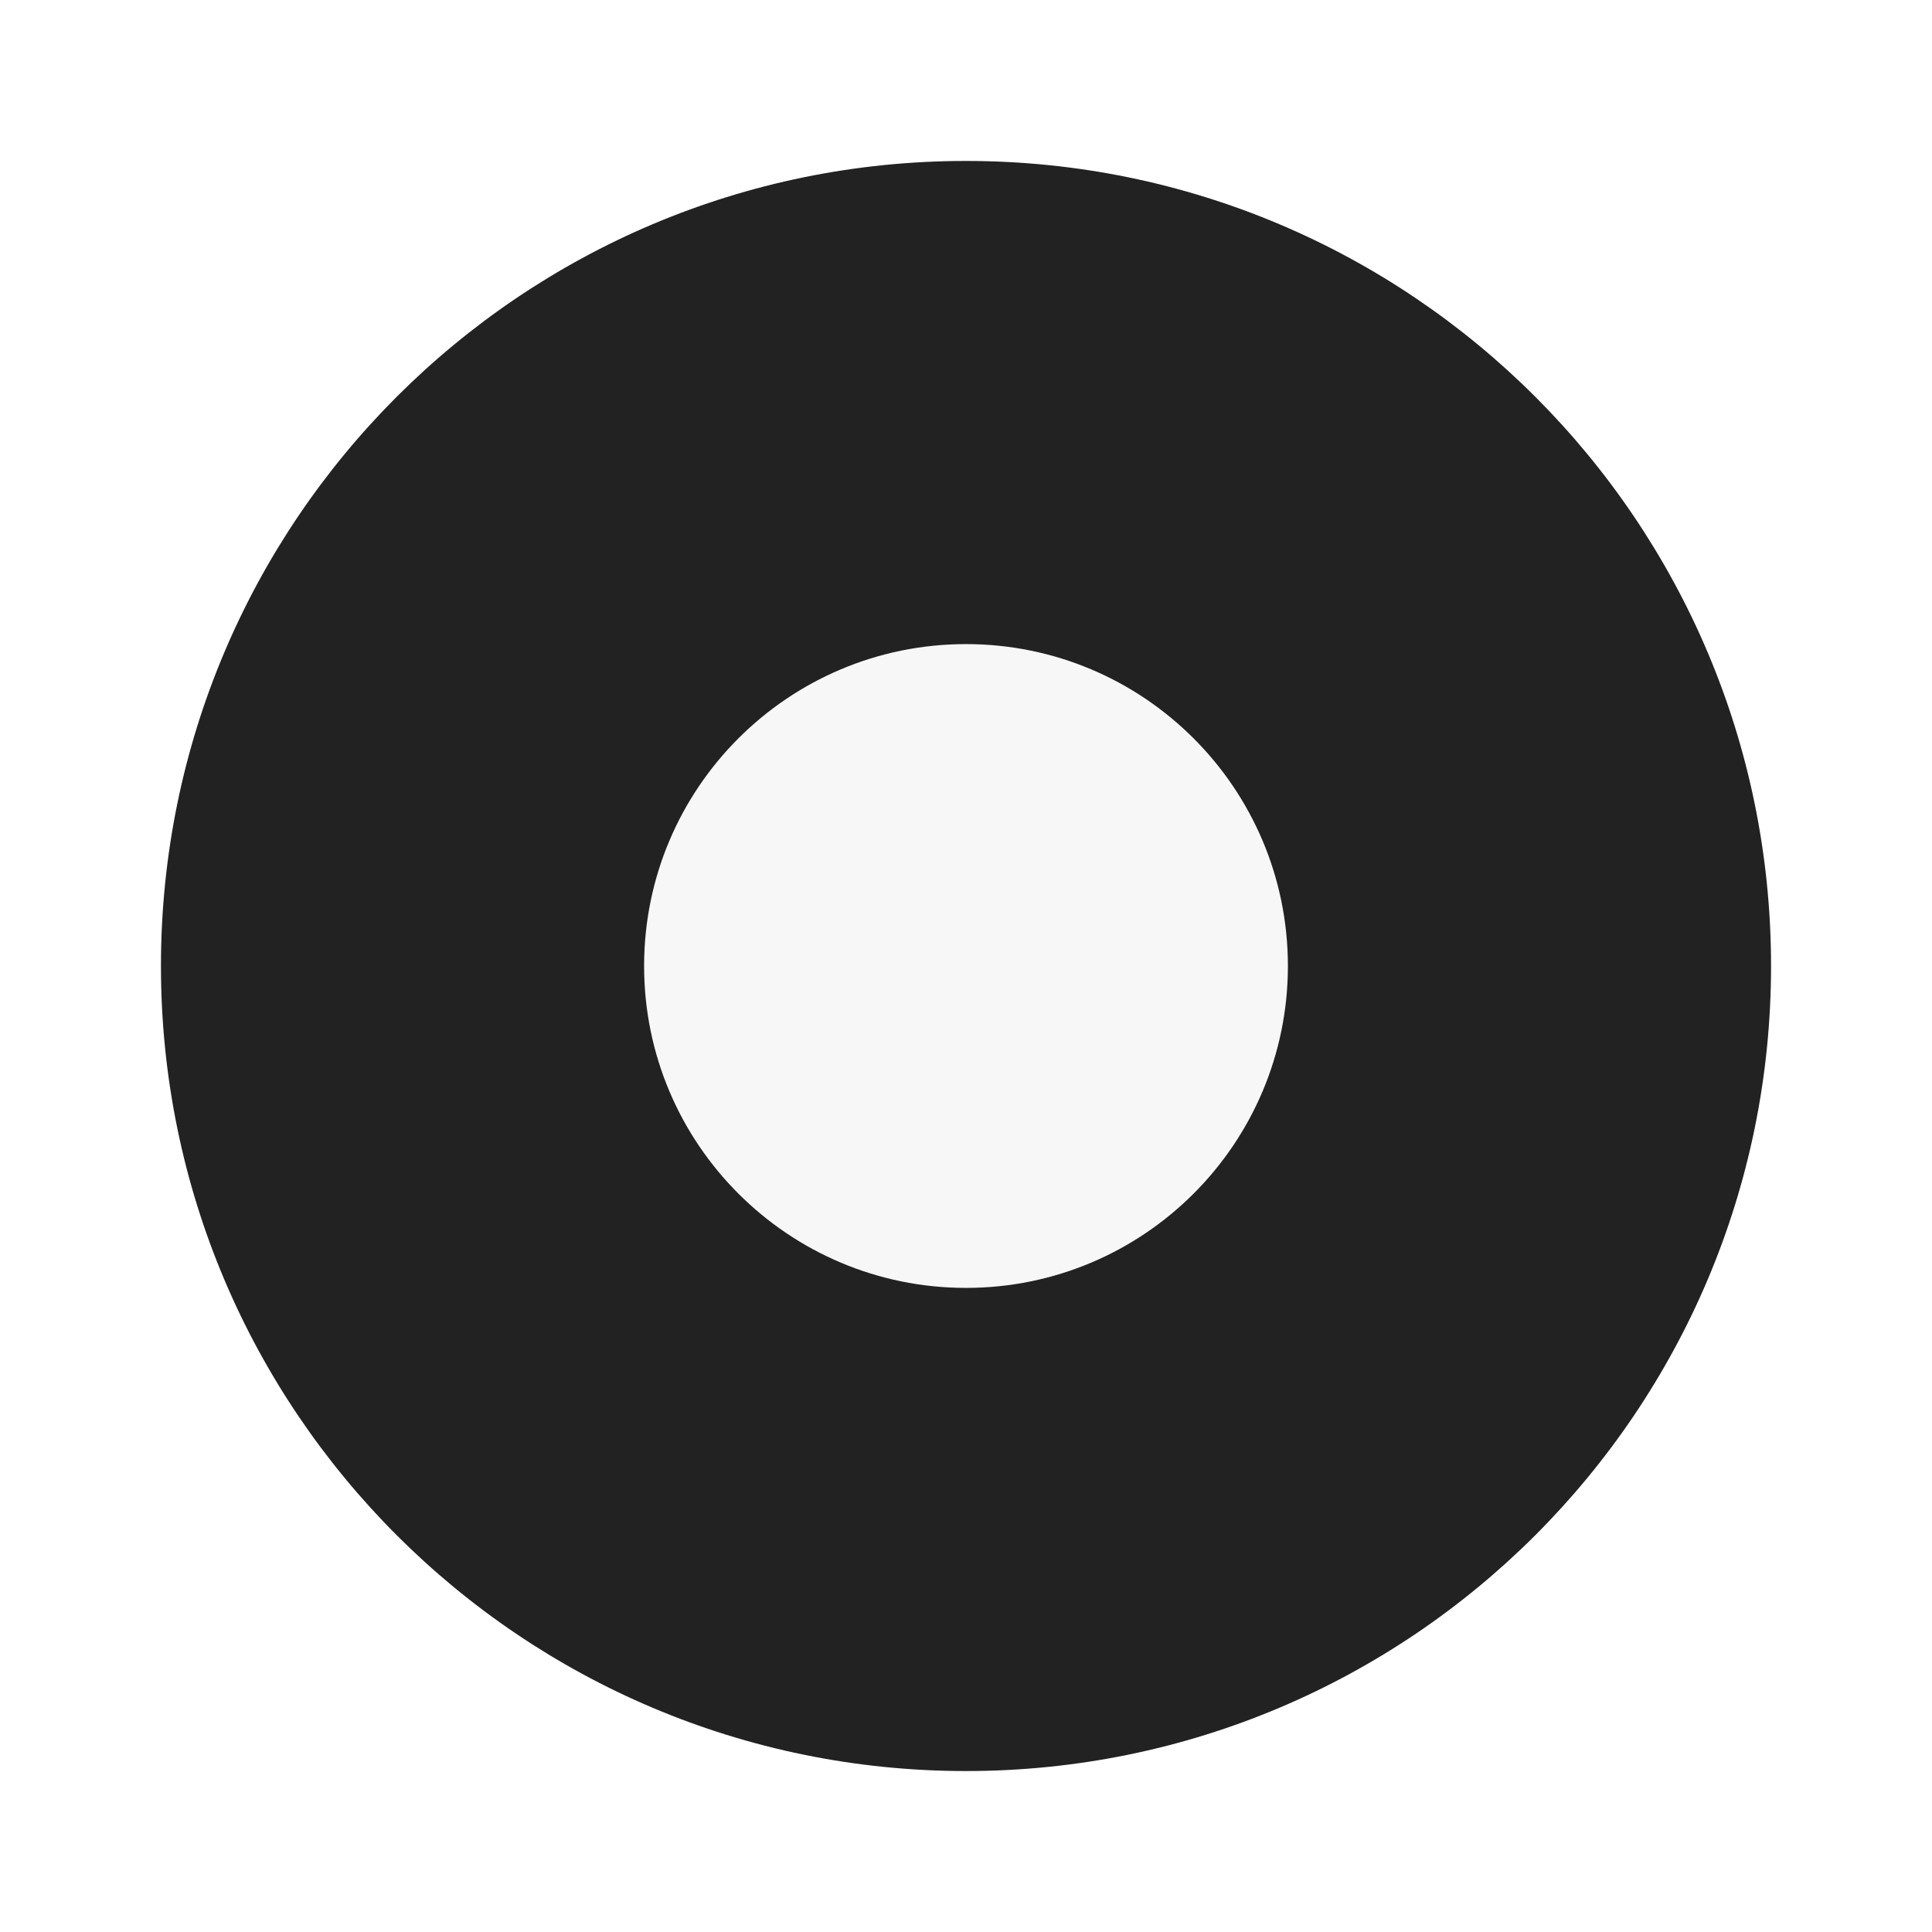
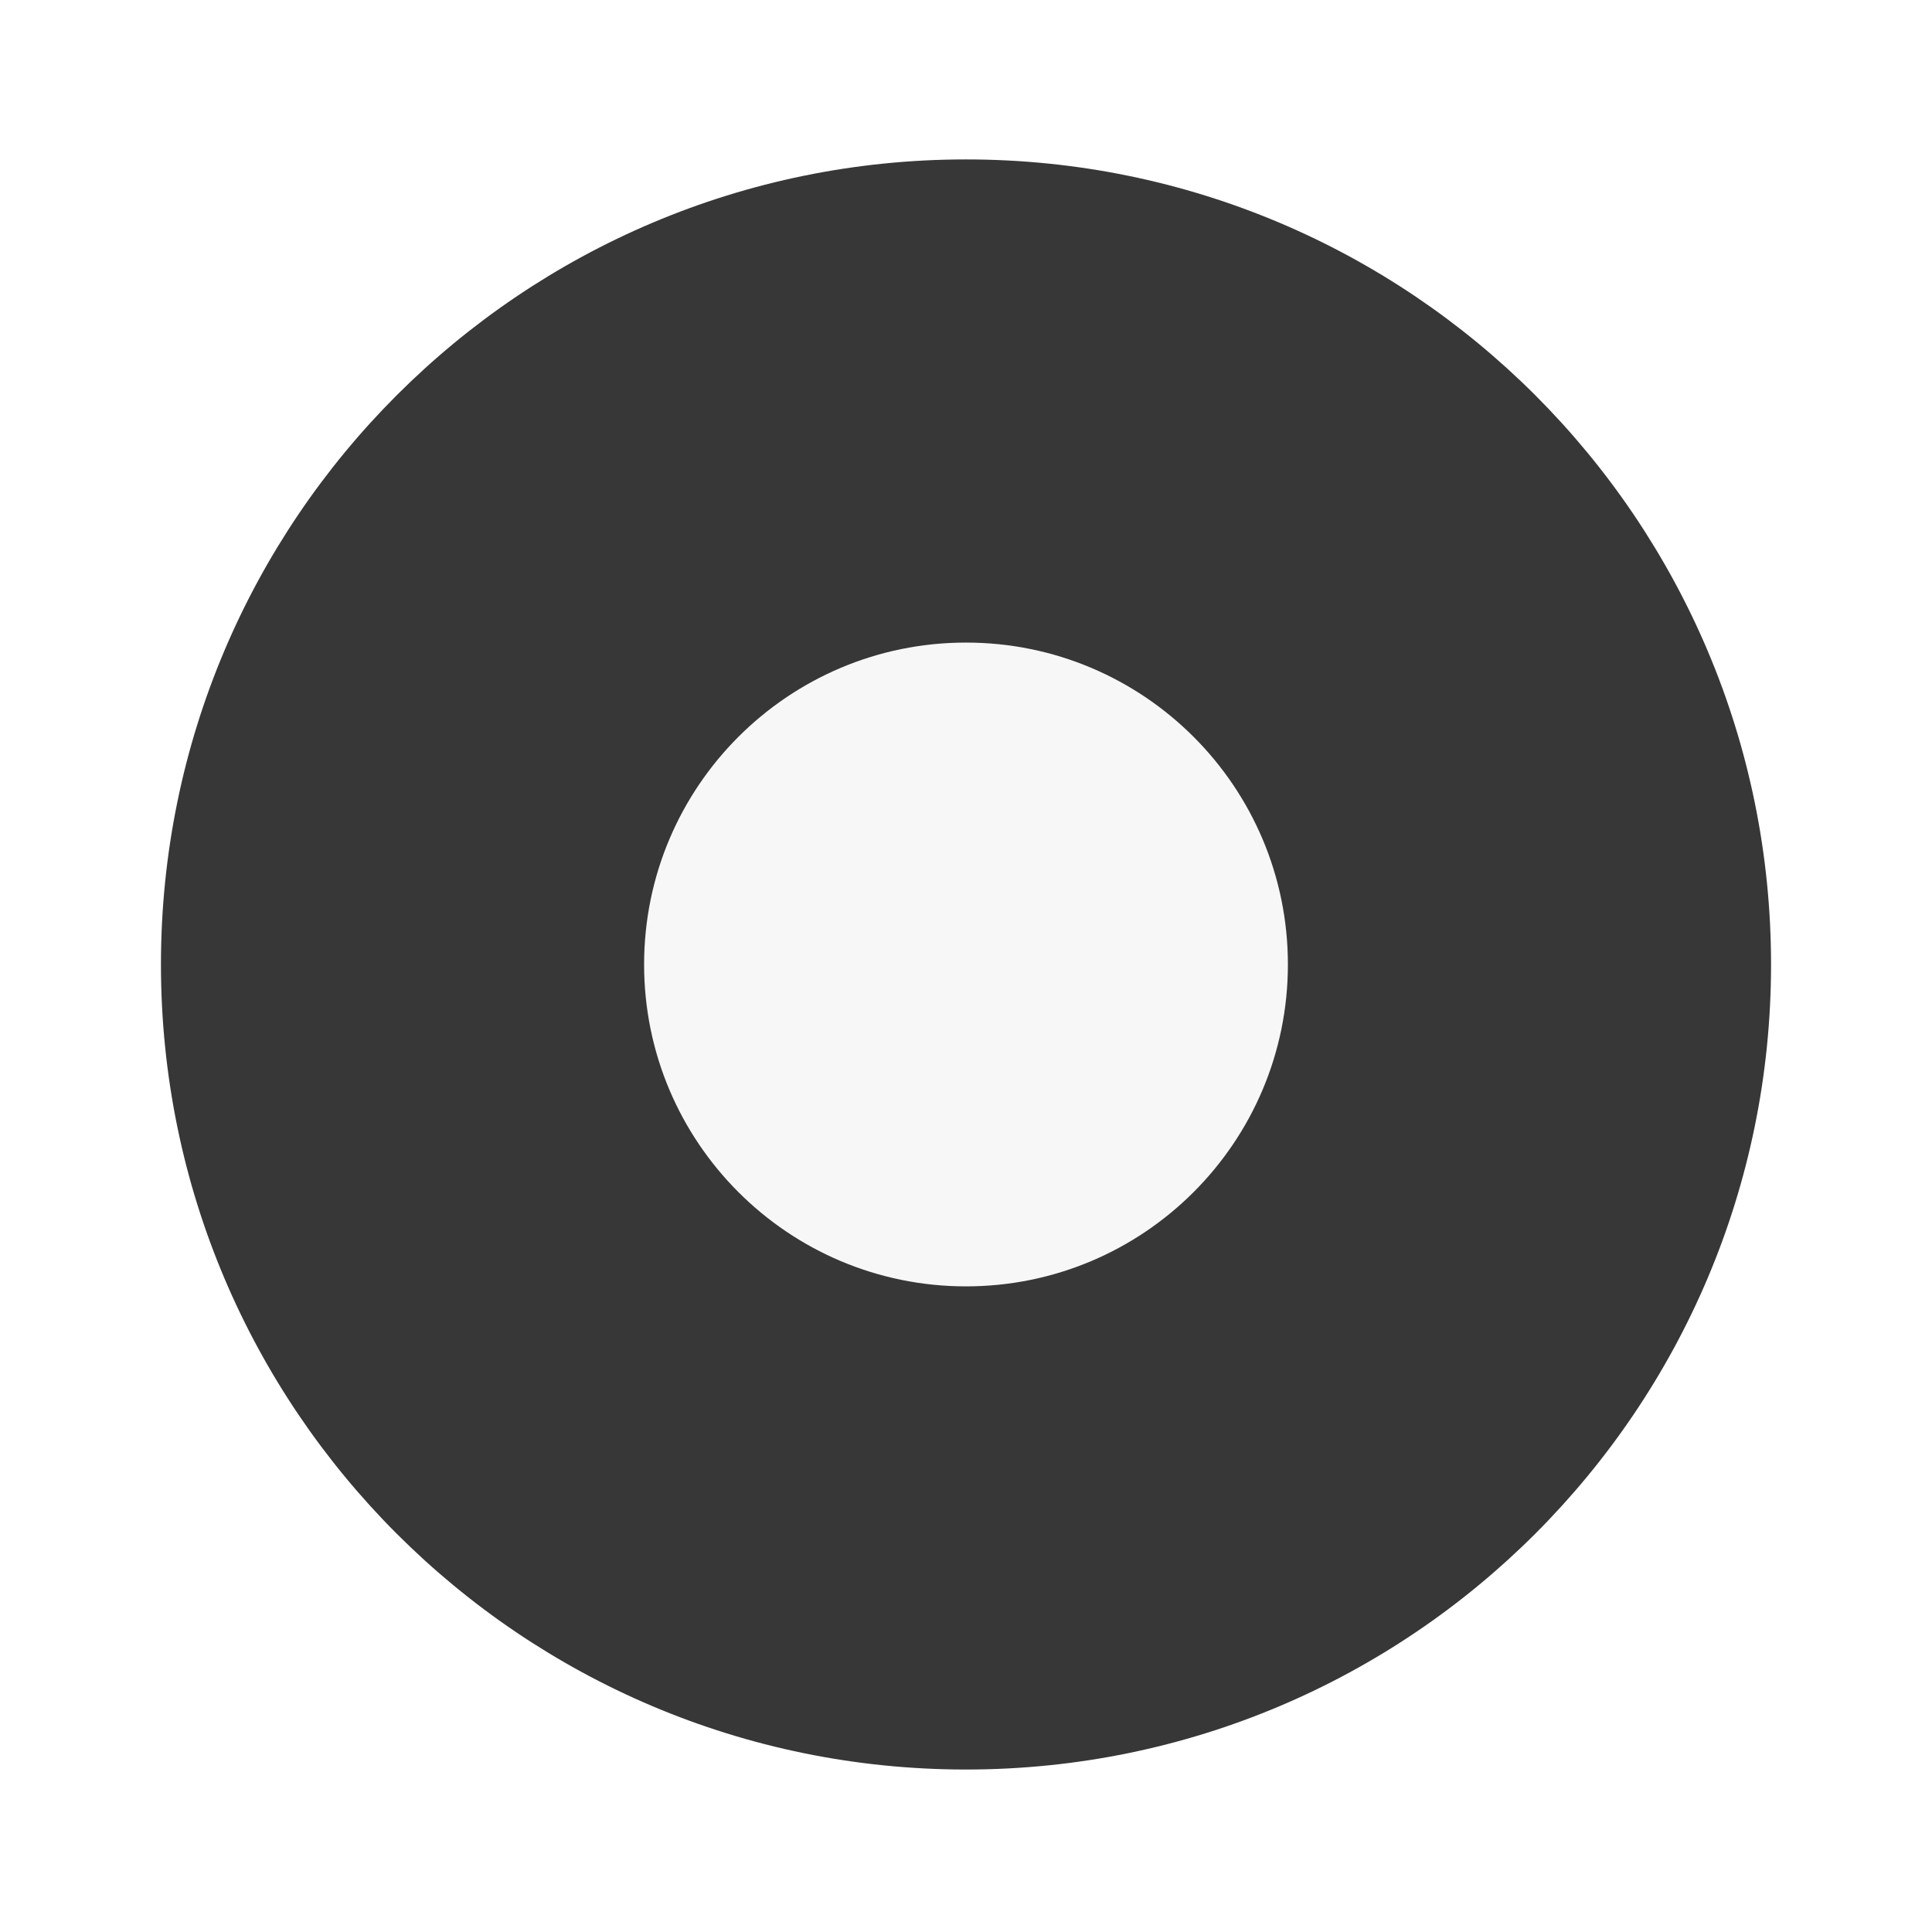
- <svg xmlns="http://www.w3.org/2000/svg" width="24" height="24" viewBox="0 0 6.35 6.35">
-   <g transform="translate(0 -290.915)">
-     <circle cx="3.175" cy="294.09" r="2.646" style="fill:#222;stroke-width:.661" />
-     <circle cx="3.175" cy="294.09" style="fill:#f7f7f7;stroke-width:.264" r="1.058" />
+ <svg xmlns="http://www.w3.org/2000/svg" width="24" height="24" version="1.1" viewBox="0 0 6.35 6.35">
+   <g transform="translate(0 -290.92)">
+     <circle cx="3.175" cy="294.09" r="2.646" fill="#373737" stroke-width=".661" />
+     <circle cx="3.175" cy="294.09" r="1.058" fill="#f7f7f7" stroke-width=".265" />
  </g>
</svg>
